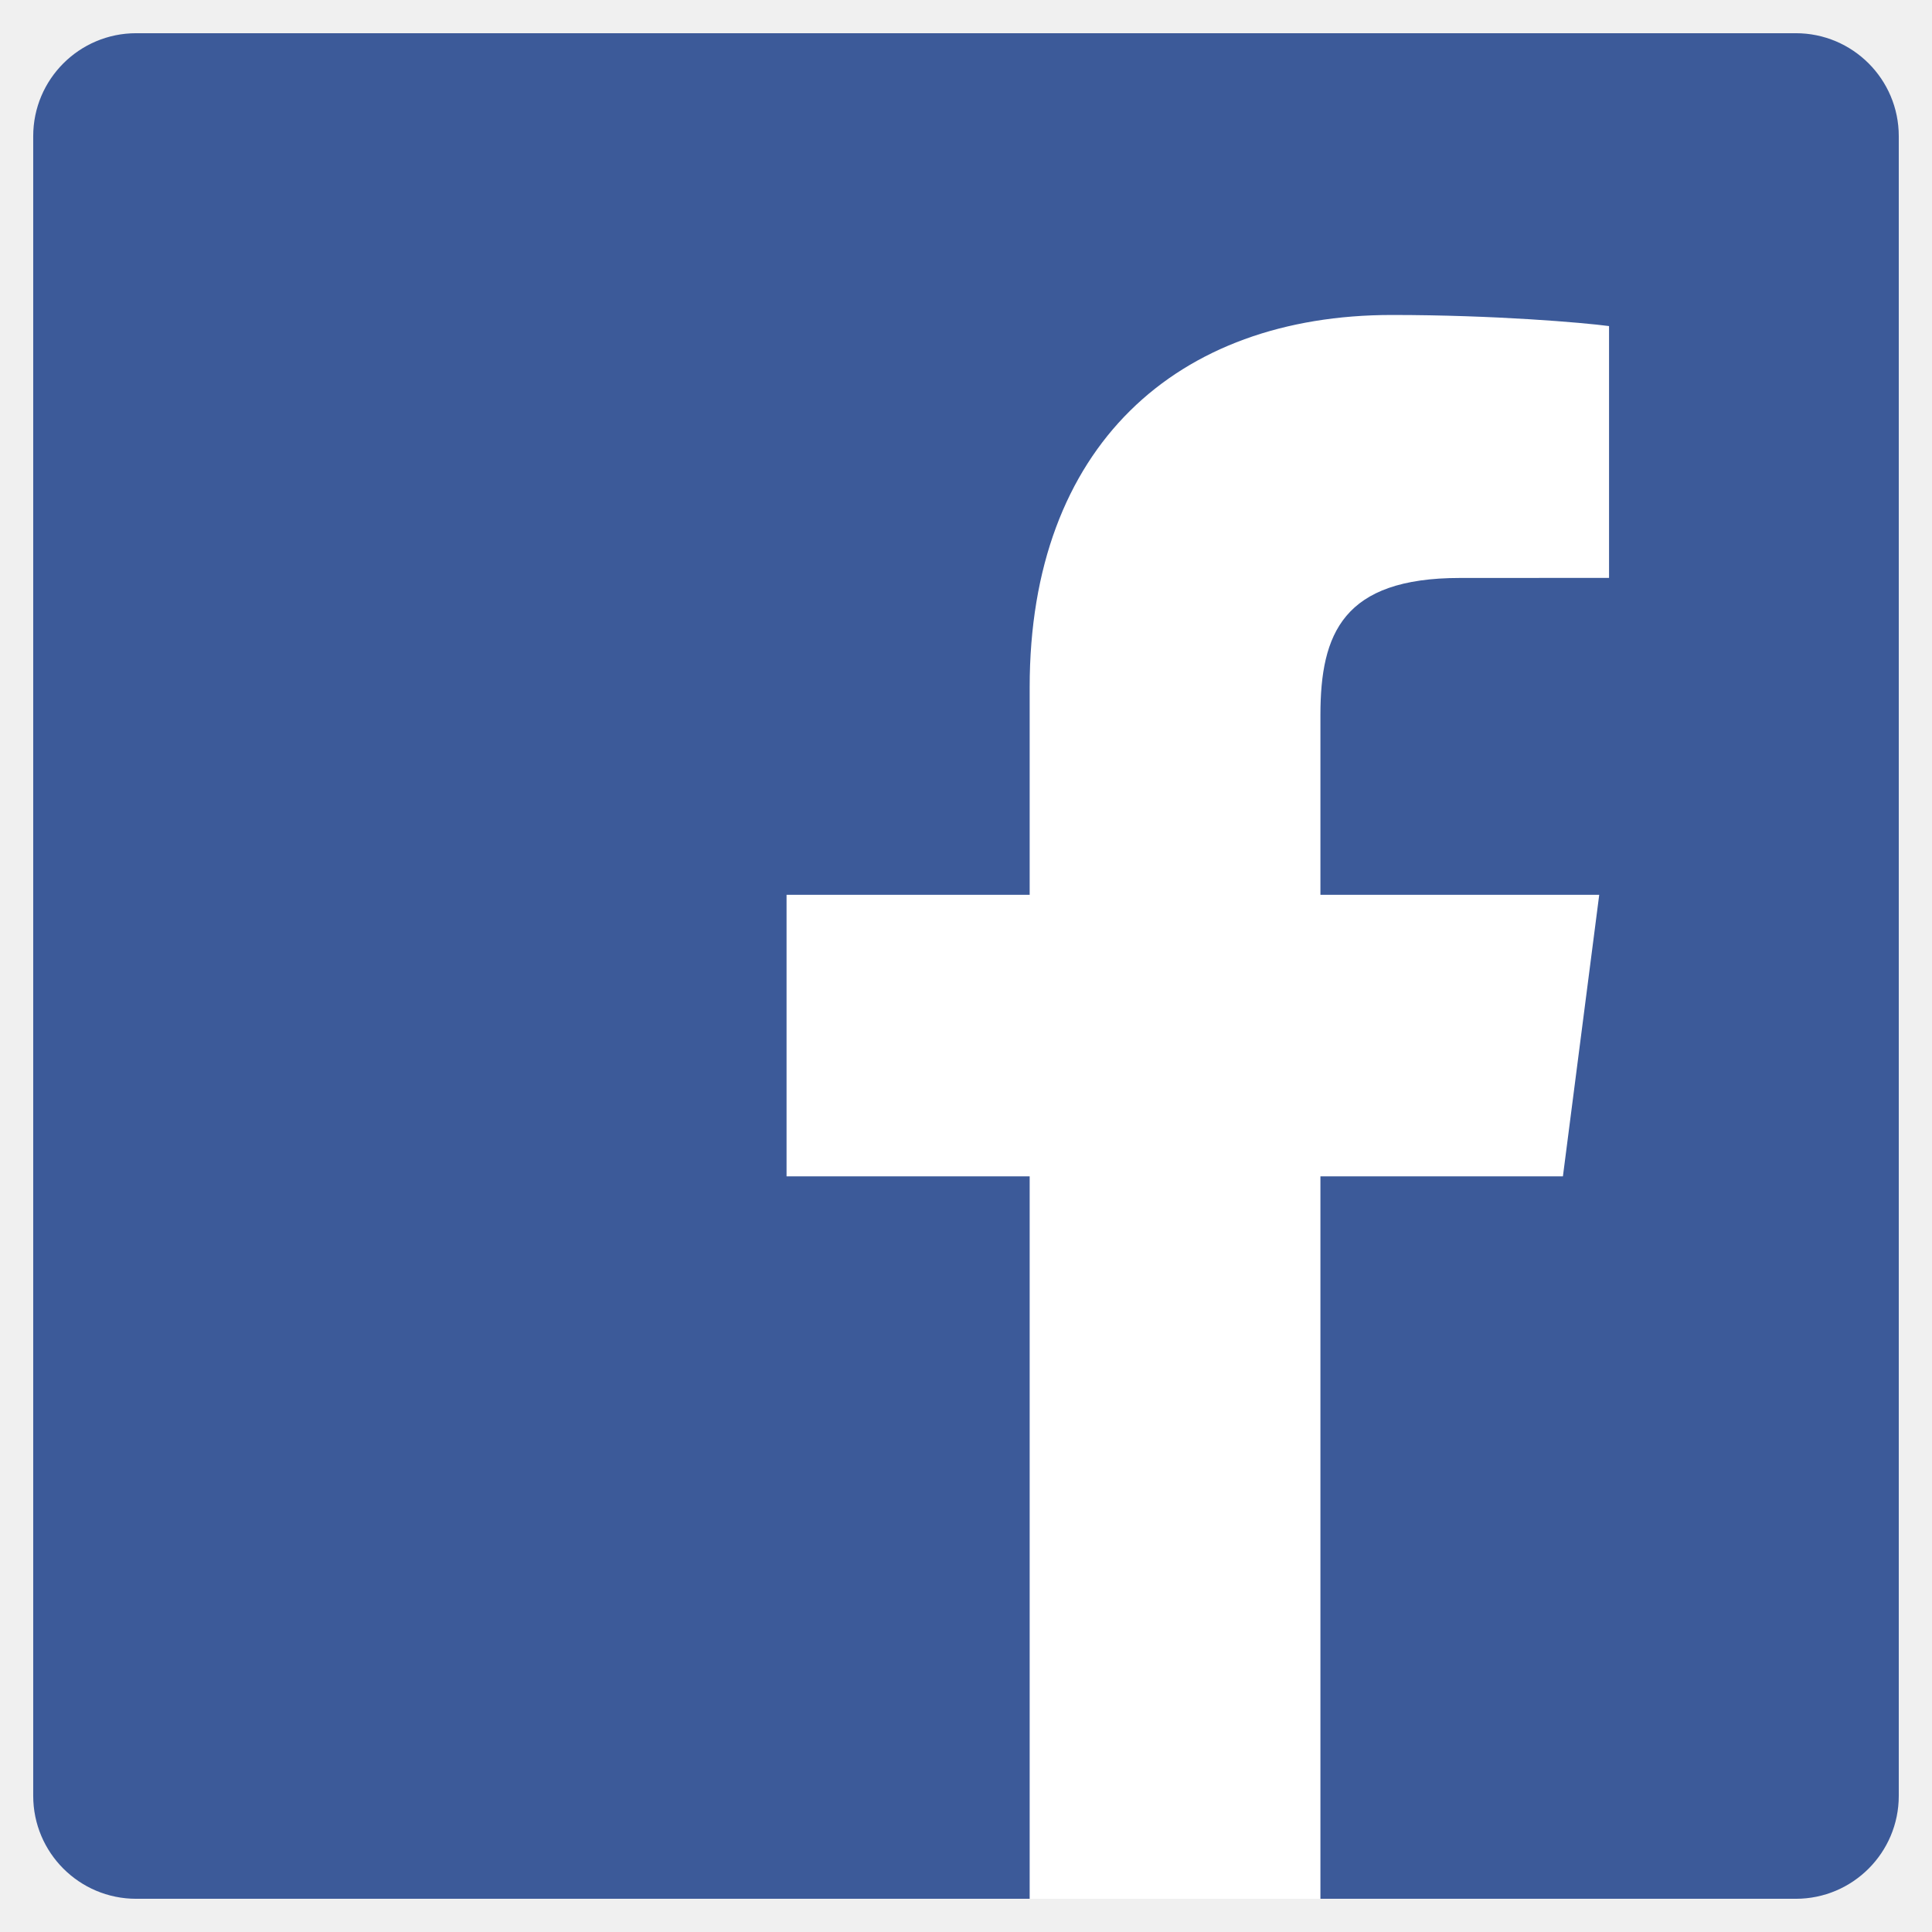
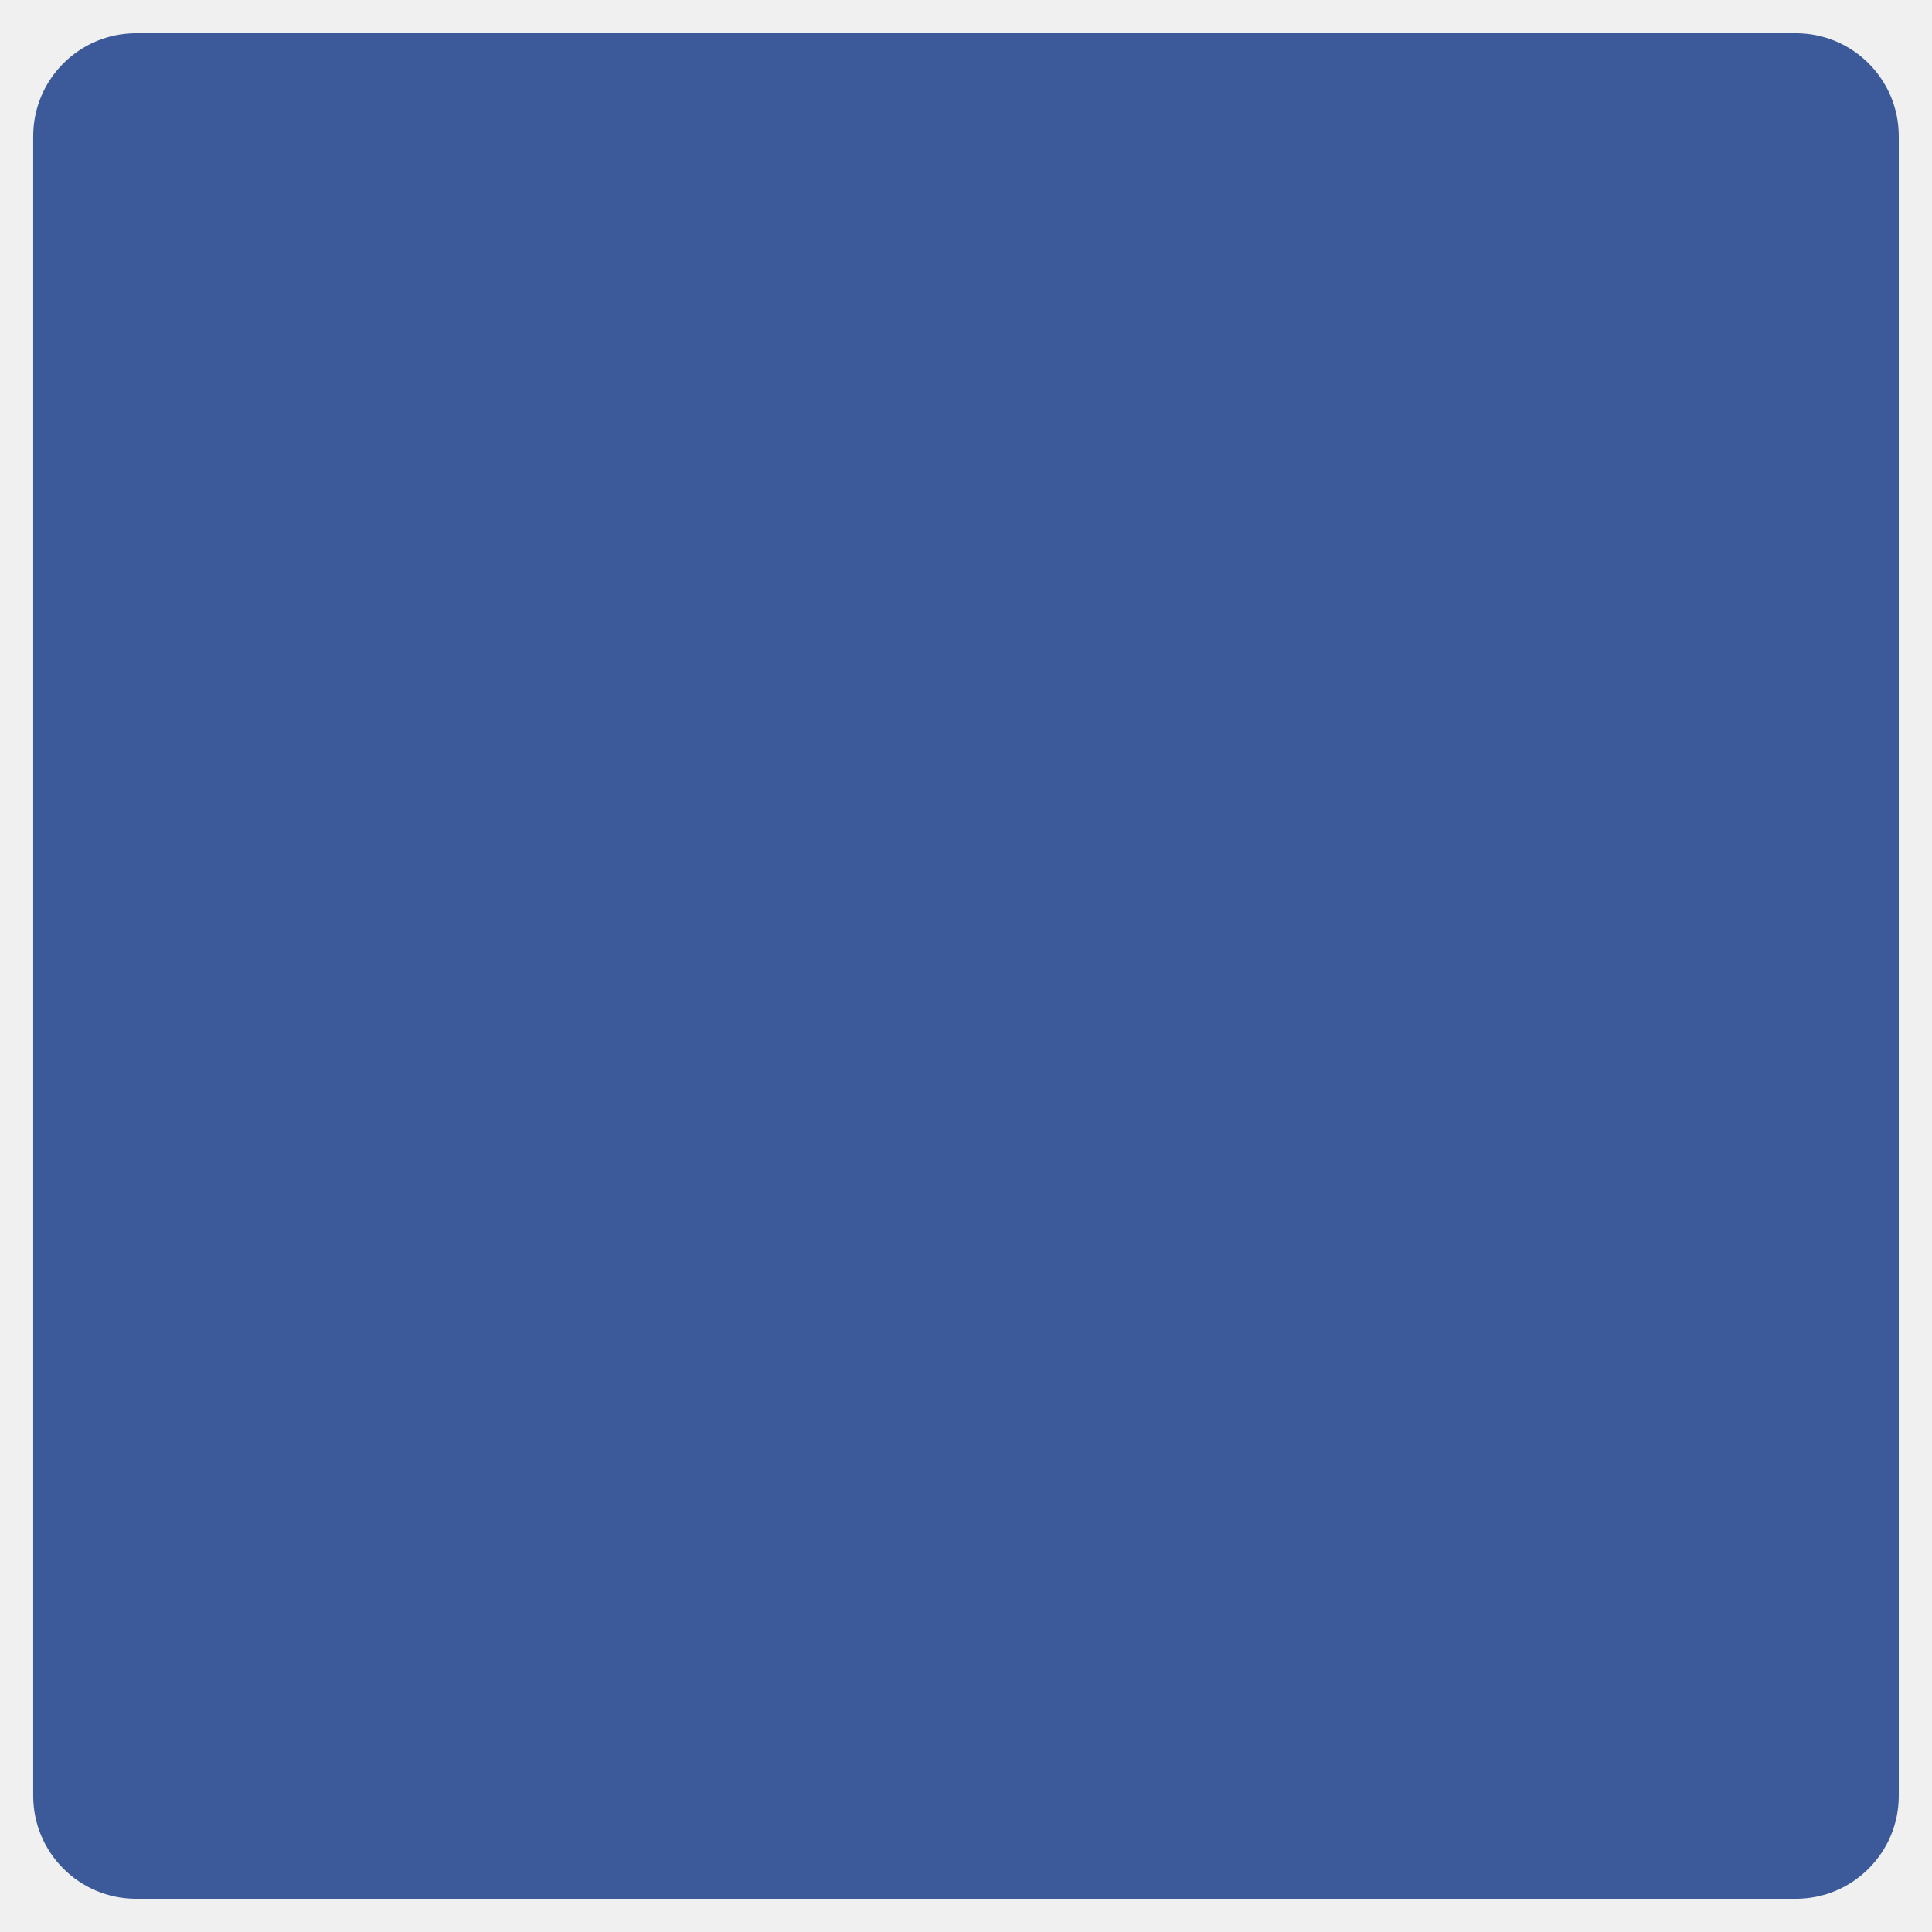
<svg xmlns="http://www.w3.org/2000/svg" version="1.1" id="Layer_1" x="0px" y="0px" width="266.893px" height="266.895px" viewBox="0 0 266.893 266.895" enable-background="new 0 0 266.893 266.895" xml:space="preserve">
  <path id="Blue_1_" fill="#3C5A99" d="M248.082,262.307c7.854,0,14.223-6.369,14.223-14.225V18.812  c0-7.857-6.368-14.224-14.223-14.224H18.812c-7.857,0-14.224,6.367-14.224,14.224v229.27c0,7.855,6.366,14.225,14.224,14.225  H248.082z" />
-   <path id="f" fill="#FFFFFF" d="M182.409,262.307v-99.803h33.499l5.016-38.895h-38.515V98.777c0-11.261,3.127-18.935,19.275-18.935  l20.596-0.009V45.045c-3.562-0.474-15.788-1.533-30.012-1.533c-29.695,0-50.025,18.126-50.025,51.413v28.684h-33.585v38.895h33.585  v99.803H182.409z" />
</svg>
